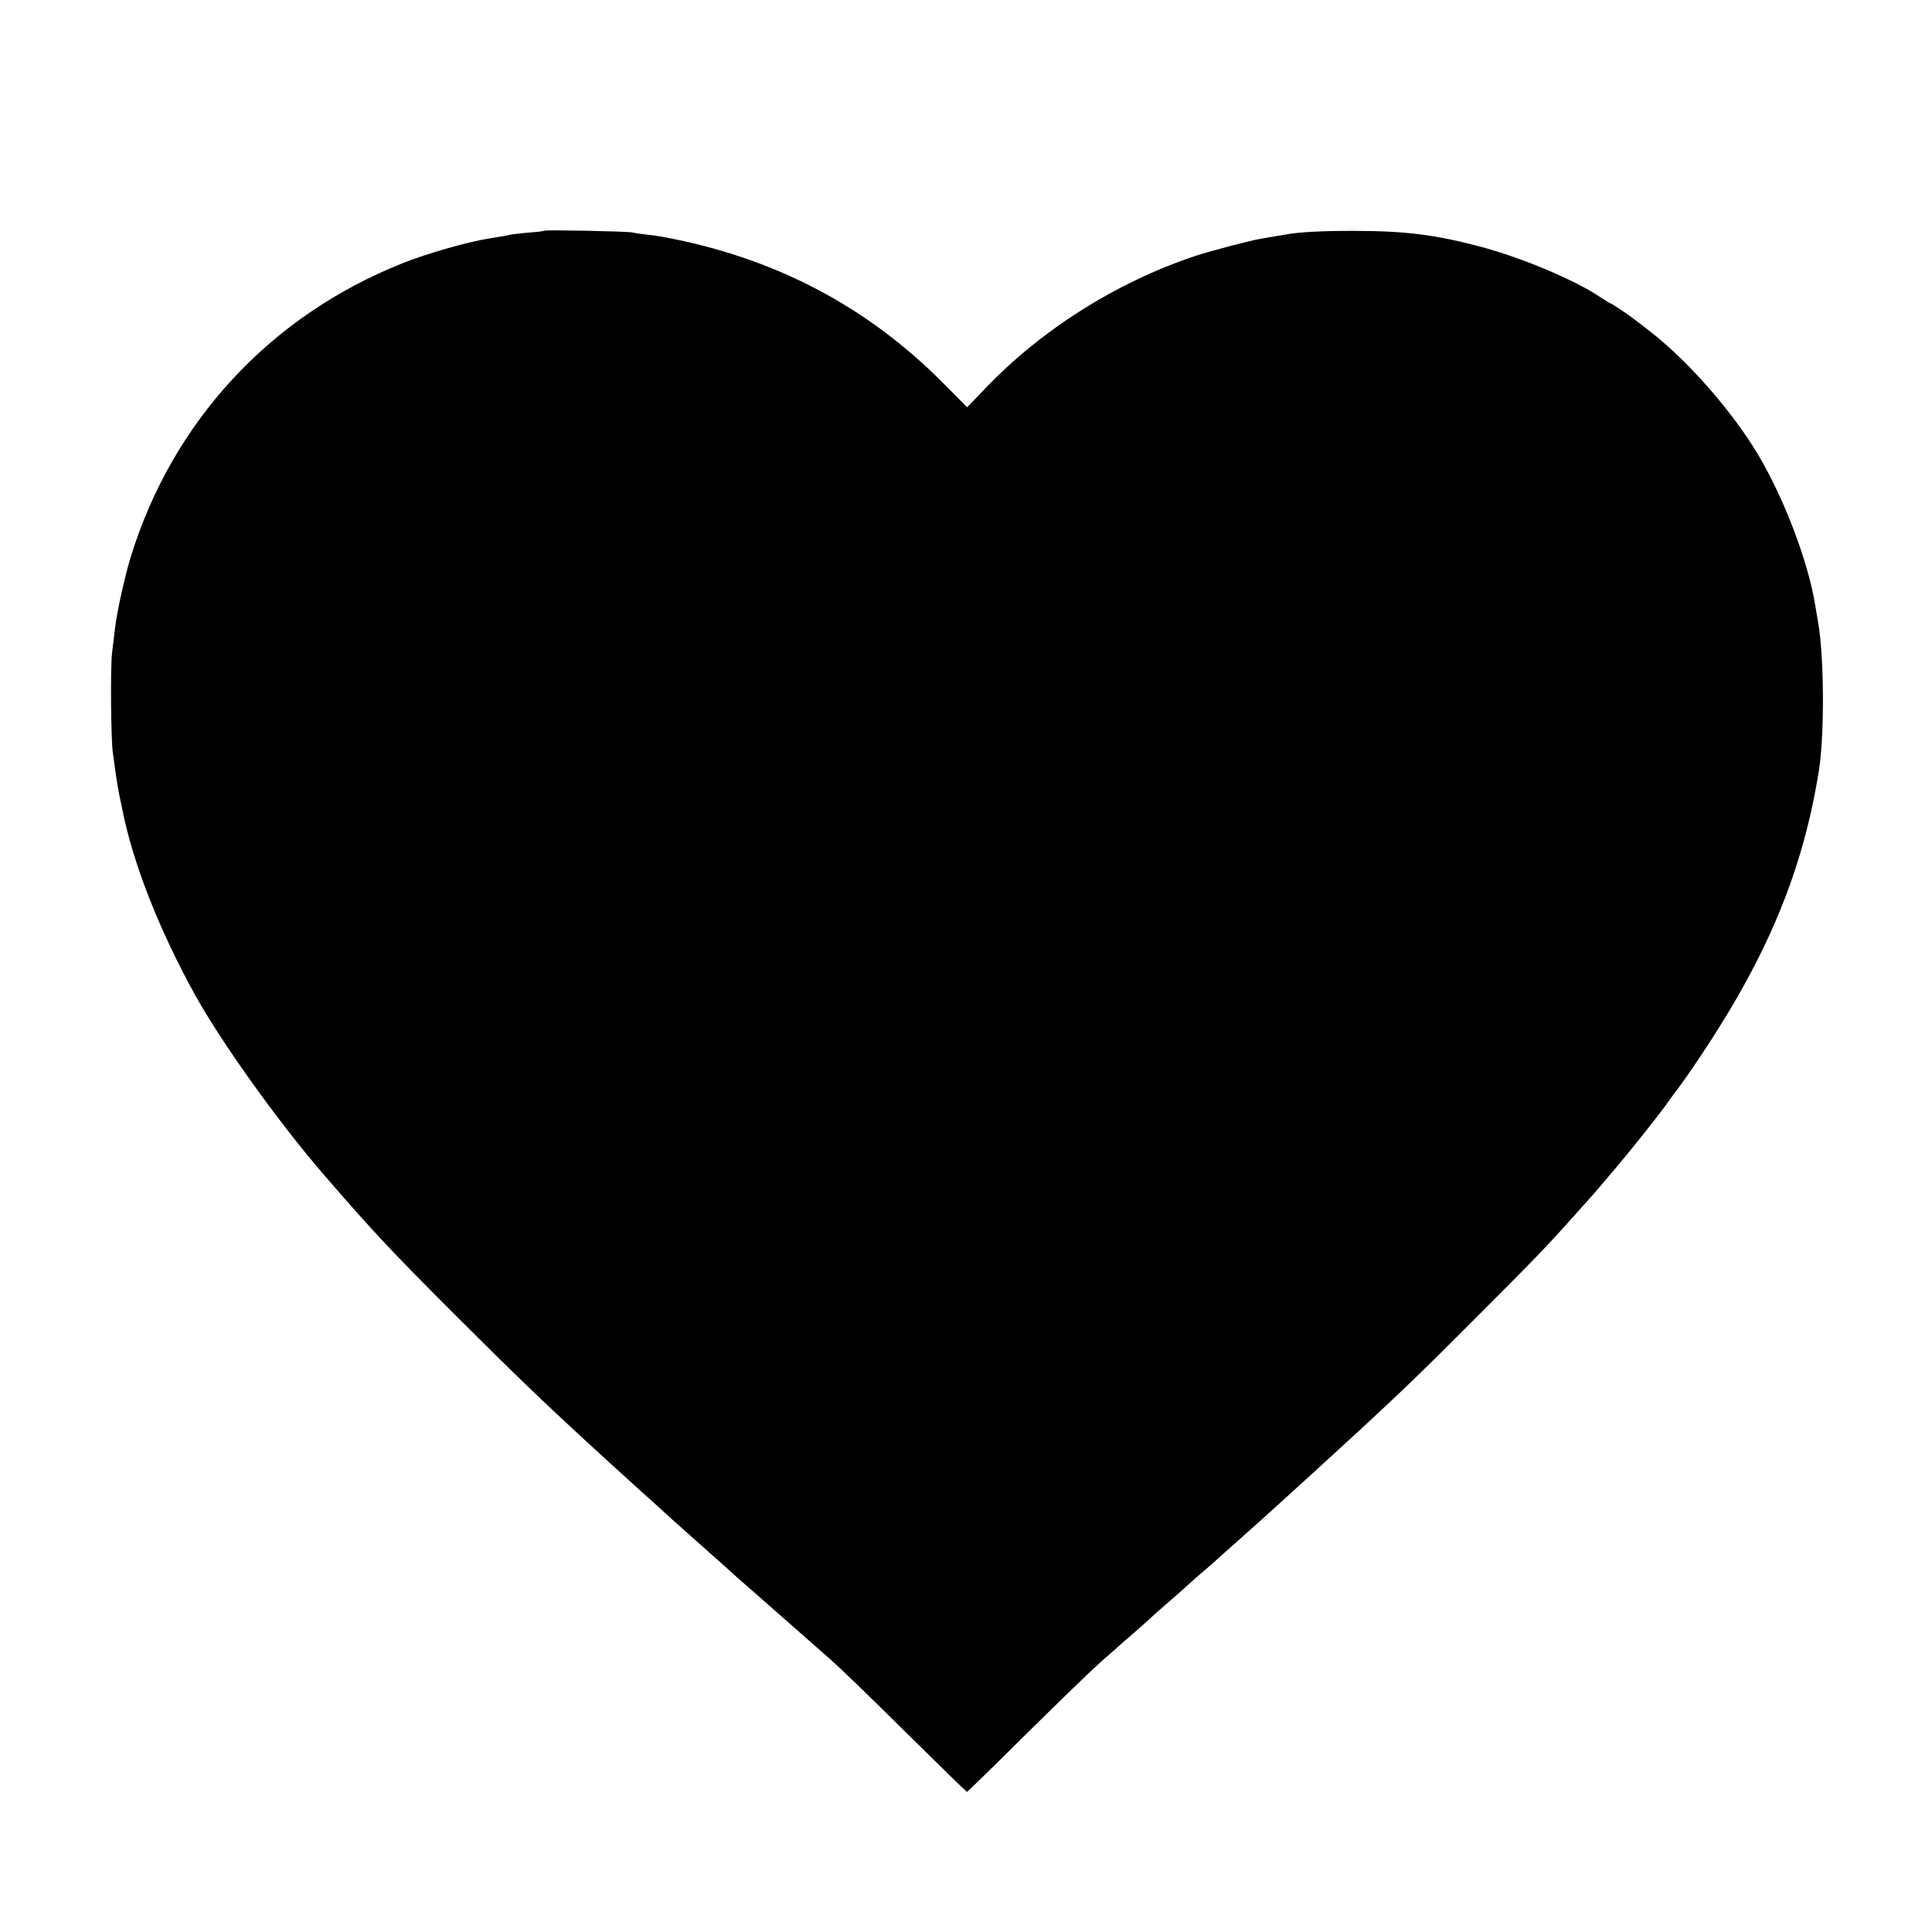
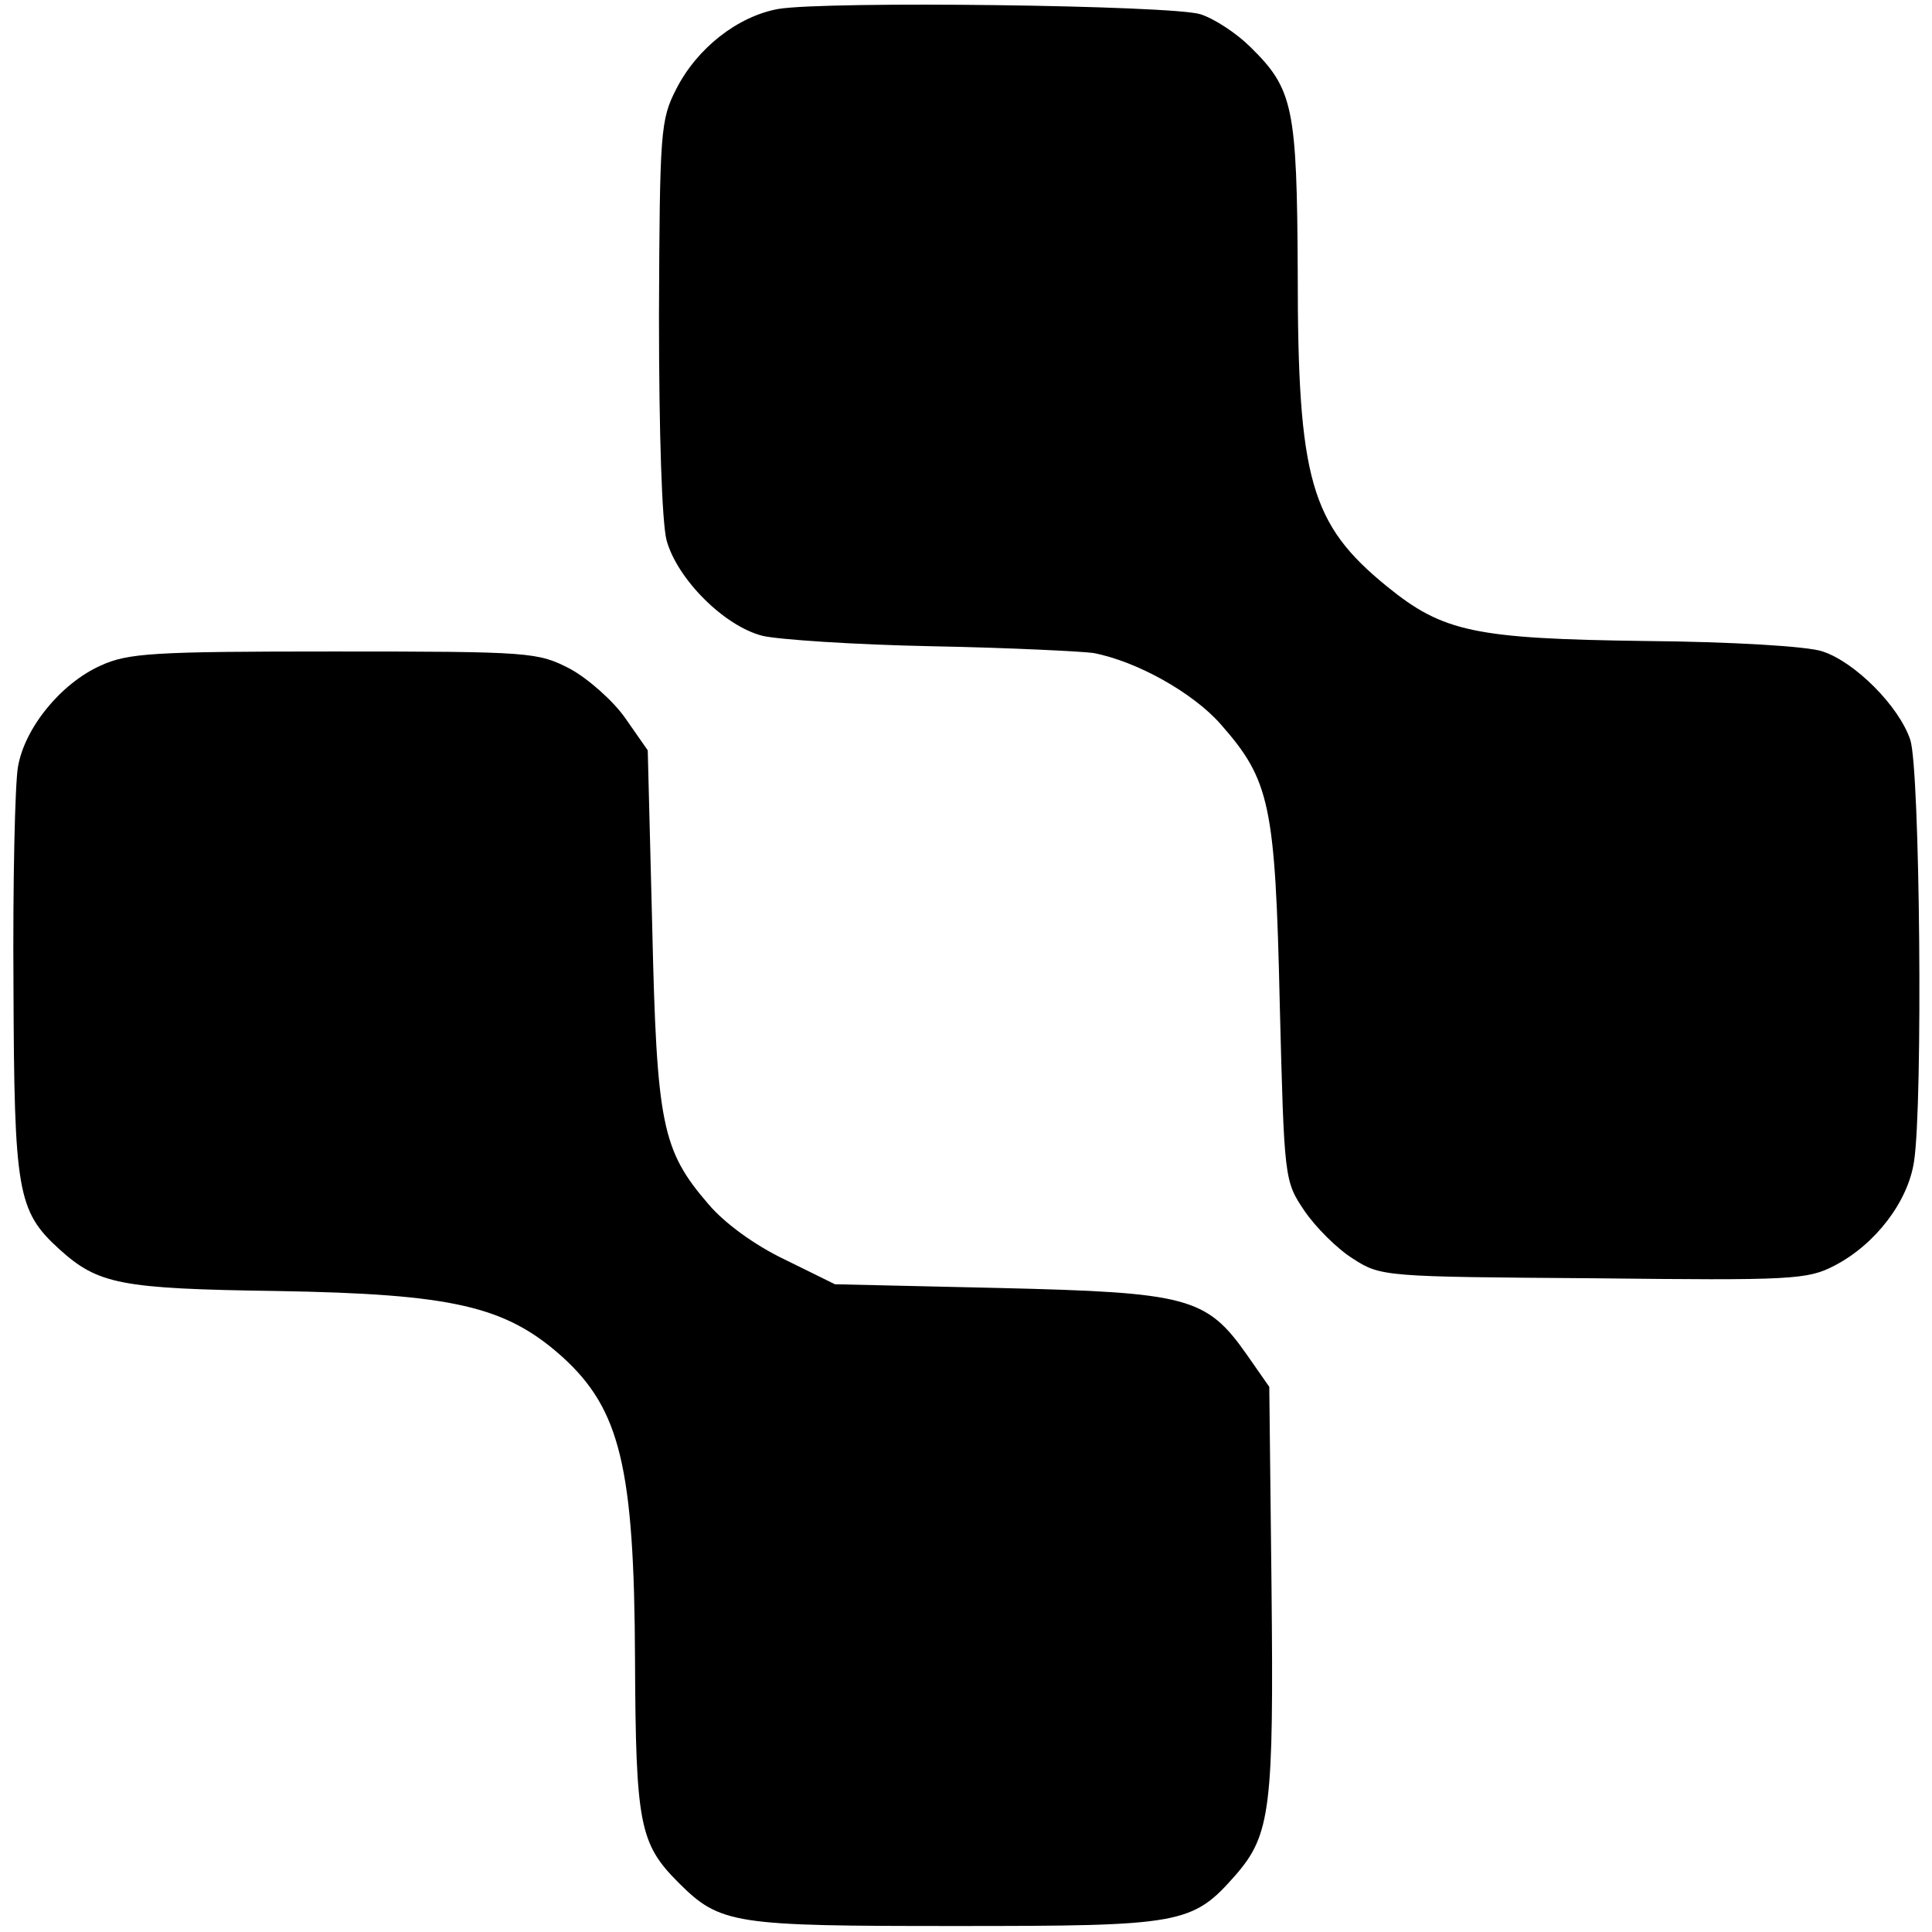
- <svg xmlns="http://www.w3.org/2000/svg" version="1.0" width="1000pt" height="1000pt" viewBox="0 0 1000 1000" preserveAspectRatio="xMidYMid meet">
-   <g transform="translate(0,1000) scale(0.1,-0.1)" fill="#000000" stroke="none">
-     <path d="M2819 8806 c-2 -2 -40 -7 -84 -10 -44 -4 -87 -9 -95 -11 -14 -4 -37 -8 -112 -20 -111 -18 -315 -76 -443 -127 -686 -272 -1193 -820 -1409 -1523 -31 -101 -73 -292 -81 -370 -4 -33 -11 -89 -15 -125 -9 -68 -6 -447 4 -515 3 -22 8 -58 11 -80 7 -57 23 -148 31 -180 1 -5 4 -21 7 -35 56 -280 190 -621 374 -955 137 -248 432 -661 669 -935 252 -292 355 -402 699 -745 277 -277 435 -429 660 -636 39 -35 93 -85 120 -110 28 -25 100 -91 160 -145 61 -54 112 -101 115 -104 3 -3 88 -80 190 -170 102 -90 187 -167 190 -170 3 -3 61 -54 130 -114 113 -99 212 -186 274 -241 13 -11 54 -47 91 -80 38 -33 210 -199 382 -370 173 -171 316 -310 318 -310 2 0 143 137 312 305 170 168 342 334 383 370 41 36 77 67 80 70 3 3 43 39 90 79 47 41 90 80 95 85 6 6 44 40 85 75 41 36 80 69 85 75 6 6 42 38 80 71 39 33 72 62 75 65 3 3 45 41 95 85 109 97 93 83 201 180 84 76 317 288 340 310 6 5 60 55 120 110 223 207 307 287 594 575 303 303 364 366 510 530 47 52 90 100 95 106 6 6 30 35 55 64 25 30 59 70 76 90 50 58 196 241 239 300 22 30 43 60 47 65 36 46 86 117 149 212 342 514 522 952 604 1467 29 187 27 589 -5 768 -5 29 -12 69 -15 88 -36 221 -157 542 -290 768 -135 230 -373 501 -575 655 -41 31 -79 61 -85 65 -25 19 -104 72 -109 72 -3 0 -25 14 -50 30 -132 90 -408 206 -626 264 -235 62 -388 81 -660 81 -160 0 -276 -6 -346 -19 -33 -6 -88 -15 -124 -21 -61 -10 -265 -64 -347 -91 -405 -136 -789 -378 -1080 -681 l-97 -101 -116 117 c-401 407 -887 661 -1465 766 -16 3 -52 8 -80 11 -27 3 -61 8 -75 11 -28 6 -446 14 -451 9z" />
+ <svg xmlns="http://www.w3.org/2000/svg" version="1.0" width="258pt" height="258pt" viewBox="0 0 258 258" preserveAspectRatio="xMidYMid meet">
+   <g transform="translate(0,258) scale(0.1,-0.1)" fill="#000000" stroke="none">
+     <path d="M1039 2568 c-54 -10 -108 -52 -136 -107 -21 -41 -22 -56 -23 -302 0 -160 4 -275 10 -300 14 -52 77 -115 128 -128 20 -5 123 -12 227 -14 105 -2 201 -7 215 -9 58 -11 133 -53 170 -95 66 -75 73 -107 79 -374 6 -234 6 -236 33 -276 15 -22 44 -51 65 -64 37 -24 43 -24 321 -26 264 -3 286 -2 322 17 54 28 98 85 106 139 12 77 8 524 -5 563 -15 45 -74 104 -117 118 -19 7 -123 13 -236 14 -229 3 -271 12 -346 73 -102 83 -119 143 -119 418 -1 222 -6 246 -63 302 -18 18 -48 38 -67 44 -38 12 -498 18 -564 7z" />
+     <path d="M134 1691 c-53 -24 -101 -83 -110 -135 -4 -23 -7 -154 -6 -293 1 -274 5 -300 61 -351 52 -47 81 -53 290 -56 236 -4 306 -20 382 -88 77 -70 96 -147 97 -404 1 -220 6 -246 58 -298 56 -56 74 -58 370 -58 302 0 316 2 374 68 47 54 51 90 48 384 l-3 268 -30 43 c-54 77 -79 83 -330 89 l-220 5 -67 33 c-40 19 -81 49 -102 74 -62 72 -69 106 -75 370 l-6 236 -30 43 c-16 23 -50 53 -74 66 -43 22 -51 23 -315 23 -242 0 -275 -2 -312 -19z" />
  </g>
</svg>
